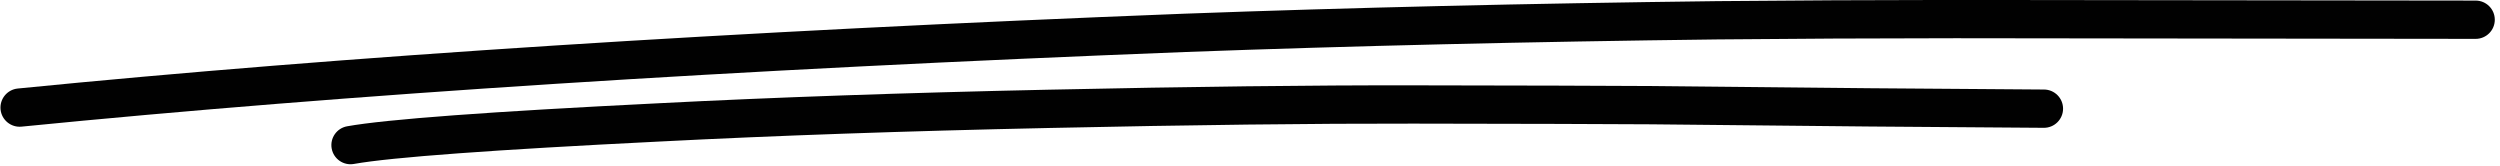
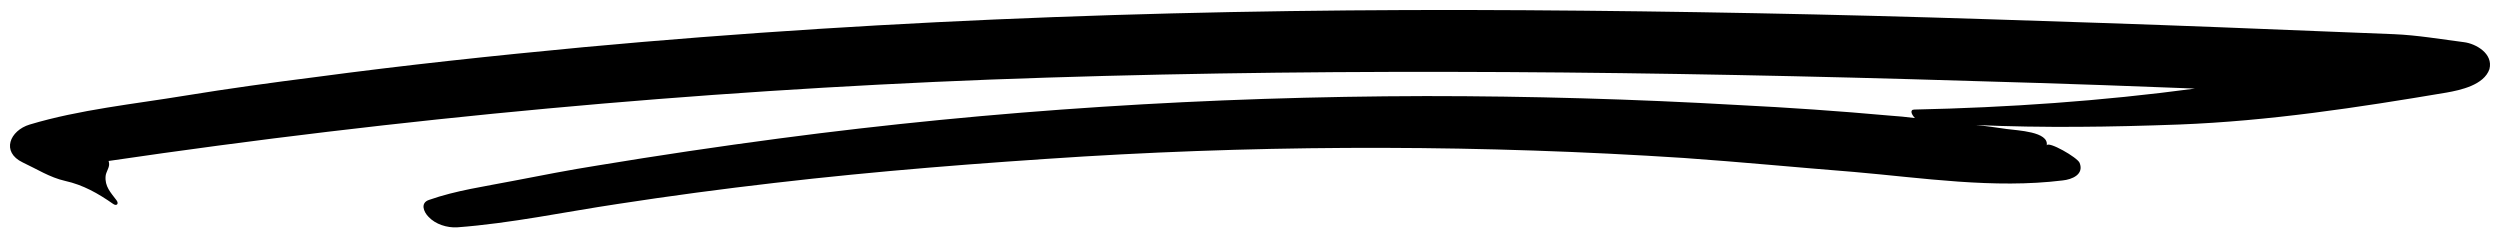
- <svg xmlns="http://www.w3.org/2000/svg" fill="currentColor" aria-hidden="true" viewBox="12 169.957 351.781 23.25">
-   <path fill-opacity=".996" d="M14.492 182.414q68.773-6.822 164.188-10.531h.007q35.045-1.282 74.922-1.766h.008q16.089-.157 33.567-.168h.003l73.172.09a2.692 2.692 0 1 1-.007 5.387l-73.168-.09h.003c-11.628.008-22.804.062-33.519.168h.008c-26.54.324-51.469.91-74.793 1.766h.008q-95.256 3.697-163.864 10.507a2.7 2.7 0 0 1-2.949-2.414 2.7 2.7 0 0 1 2.414-2.949m0 0" />
-   <path fill-opacity=".996" d="M60.848 187.727q8.237-1.477 43.715-3.235h-.008q24.503-1.259 54.953-1.914 30.137-.65 51.39-.613h-.003q23.874.034 33.476.097h.012q33.88.375 55.238.493a2.692 2.692 0 1 1-.031 5.387q-21.369-.118-55.266-.493h.012q-9.6-.064-33.45-.097-21.185-.036-51.261.613-30.373.65-54.793 1.906h-.004q-35.131 1.745-43.035 3.156a2.691 2.691 0 1 1-.945-5.3m0 0" />
+ <svg xmlns="http://www.w3.org/2000/svg" viewBox="0.239 7.251 500.877 47.559" fill="currentColor" aria-hidden="true">
+   <path fill="currentColor" d="M493.9,15.7c-4.7-0.6-9.3-1.4-14-1.6c-4.2-0.2-8.4-0.3-12.6-0.5c-7.5-0.3-15-0.6-22.5-0.9           c-15.4-0.6-30.9-1.1-46.3-1.6c-30.9-1-61.8-1.6-92.7-1.8c-62.9-0.4-125.9,1.6-188.6,7.4c-18,1.7-35.9,3.6-53.8,6           c-8.7,1.1-17.4,2.3-26,3.7c-10.3,1.7-21.2,2.8-31.2,5.8c-4,1.2-5.8,5.5-1.4,7.6c2.8,1.3,5.4,3,8.5,3.7           c3.6,0.8,6.6,2.5,9.6,4.6c0.7,0.5,1.2,0,0.7-0.7c-1.2-1.6-2.4-2.8-2.2-4.9c0.1-0.8,0.6-1.4,0.7-2.2c0-0.3,0-0.5-0.1-0.8           c58.5-8.6,117.3-14,176.5-16.3c61.3-2.3,122.7-1.8,184-0.1c17.4,0.5,34.8,1,52.3,1.7c1.7,0.1,3.5,0.1,5.2,0.2           c-18.7,2.5-37.5,3.8-56.2,4.2c-1,0-0.6,1,0.1,1.7c-1.7-0.2-3.5-0.4-5.2-0.5c-10-0.9-20.1-1.6-30.1-2.1           c-20.9-1.2-41.8-1.8-62.7-1.8c-43.3,0.1-86.6,2.8-129.6,8.5c-12.1,1.6-24.2,3.4-36.3,5.4c-5.7,0.9-11.3,2-17,3.1           c-5.6,1.1-11.4,1.9-16.8,3.8c-1.8,0.6-1.1,2.4-0.1,3.4c1.4,1.5,3.7,2.2,5.7,2.1c10.8-0.8,21.6-3.1,32.3-4.7           c10.4-1.6,20.9-3,31.3-4.2c20.6-2.4,41.3-4,62-5.3c40-2.4,80.2-2.3,120.2,0.3c11.4,0.8,22.7,1.9,34.1,2.8           c13.8,1.2,28,3.4,41.8,1.7c1.9-0.2,4.3-1.2,3.4-3.5c-0.4-1.1-6.4-4.5-6.6-3.5c0.5-2.8-5.9-3-8-3.3s-4.1-0.6-6.2-0.8           c13.5,0.6,27.1,0.4,40.7-0.1c18.1-0.7,35.8-3.4,53.6-6.4c2.8-0.5,7.5-1.5,8.6-4.7C499.8,18,496.3,16,493.9,15.7" />
</svg>
